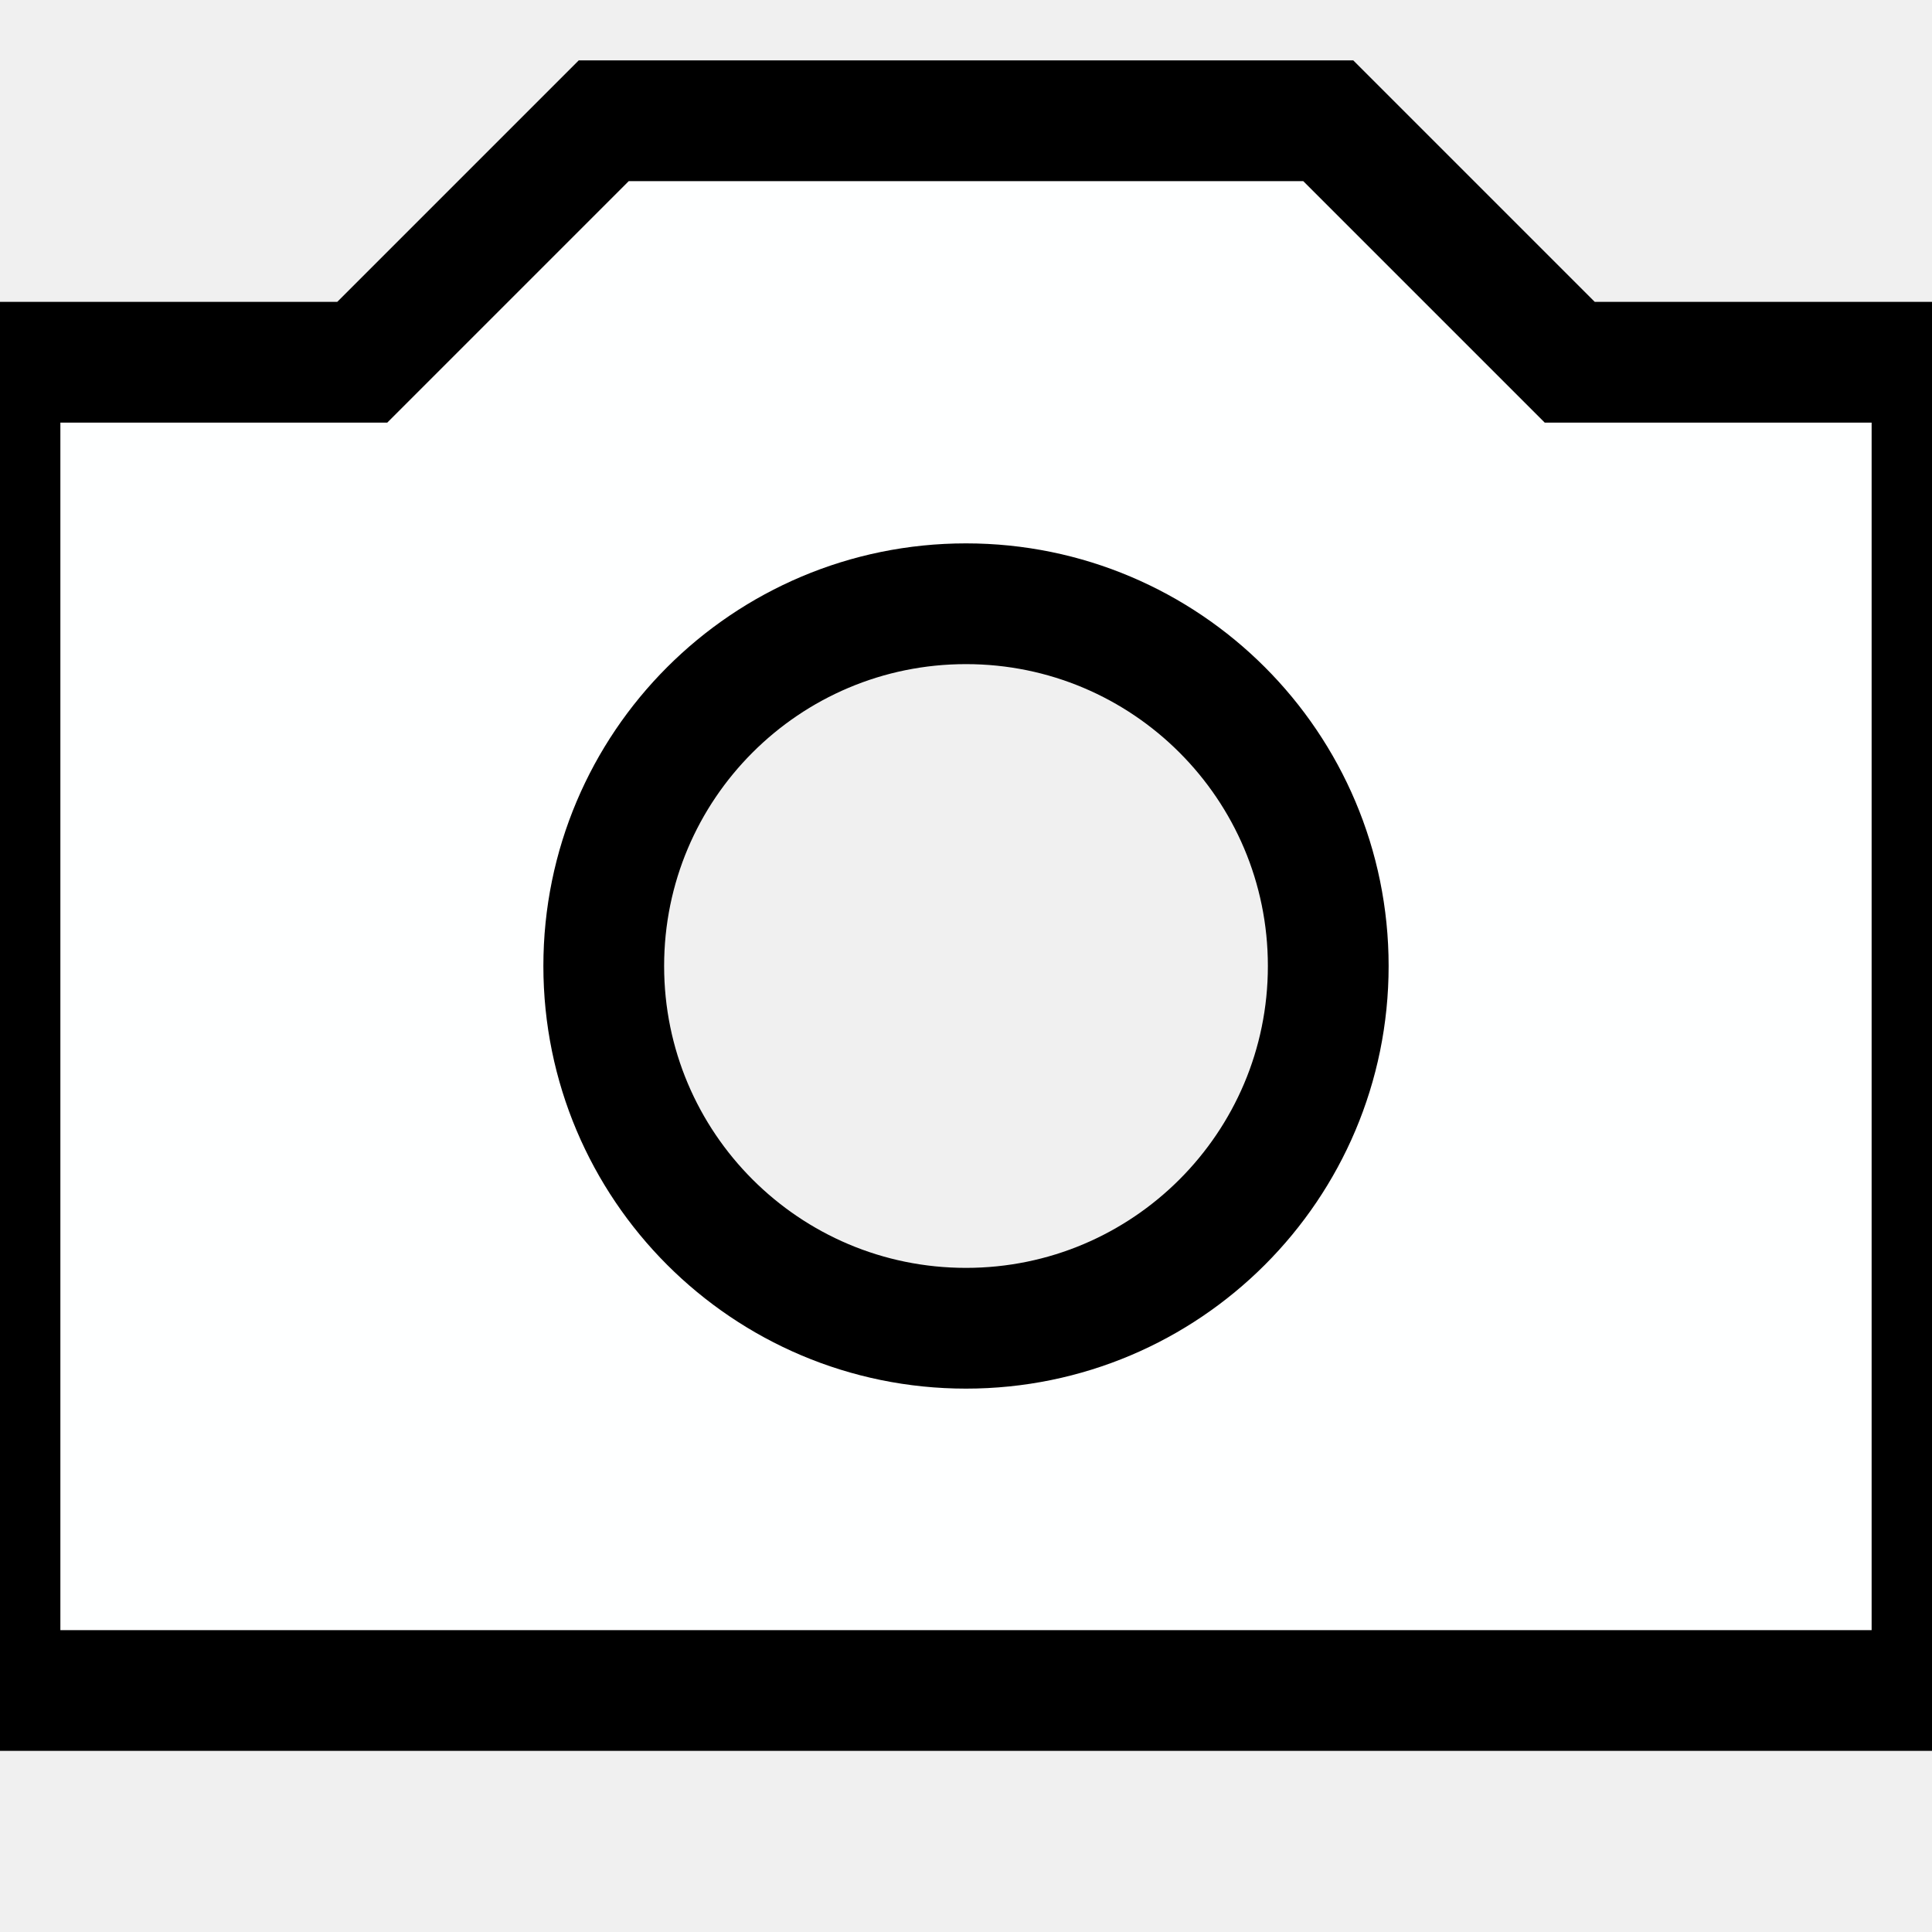
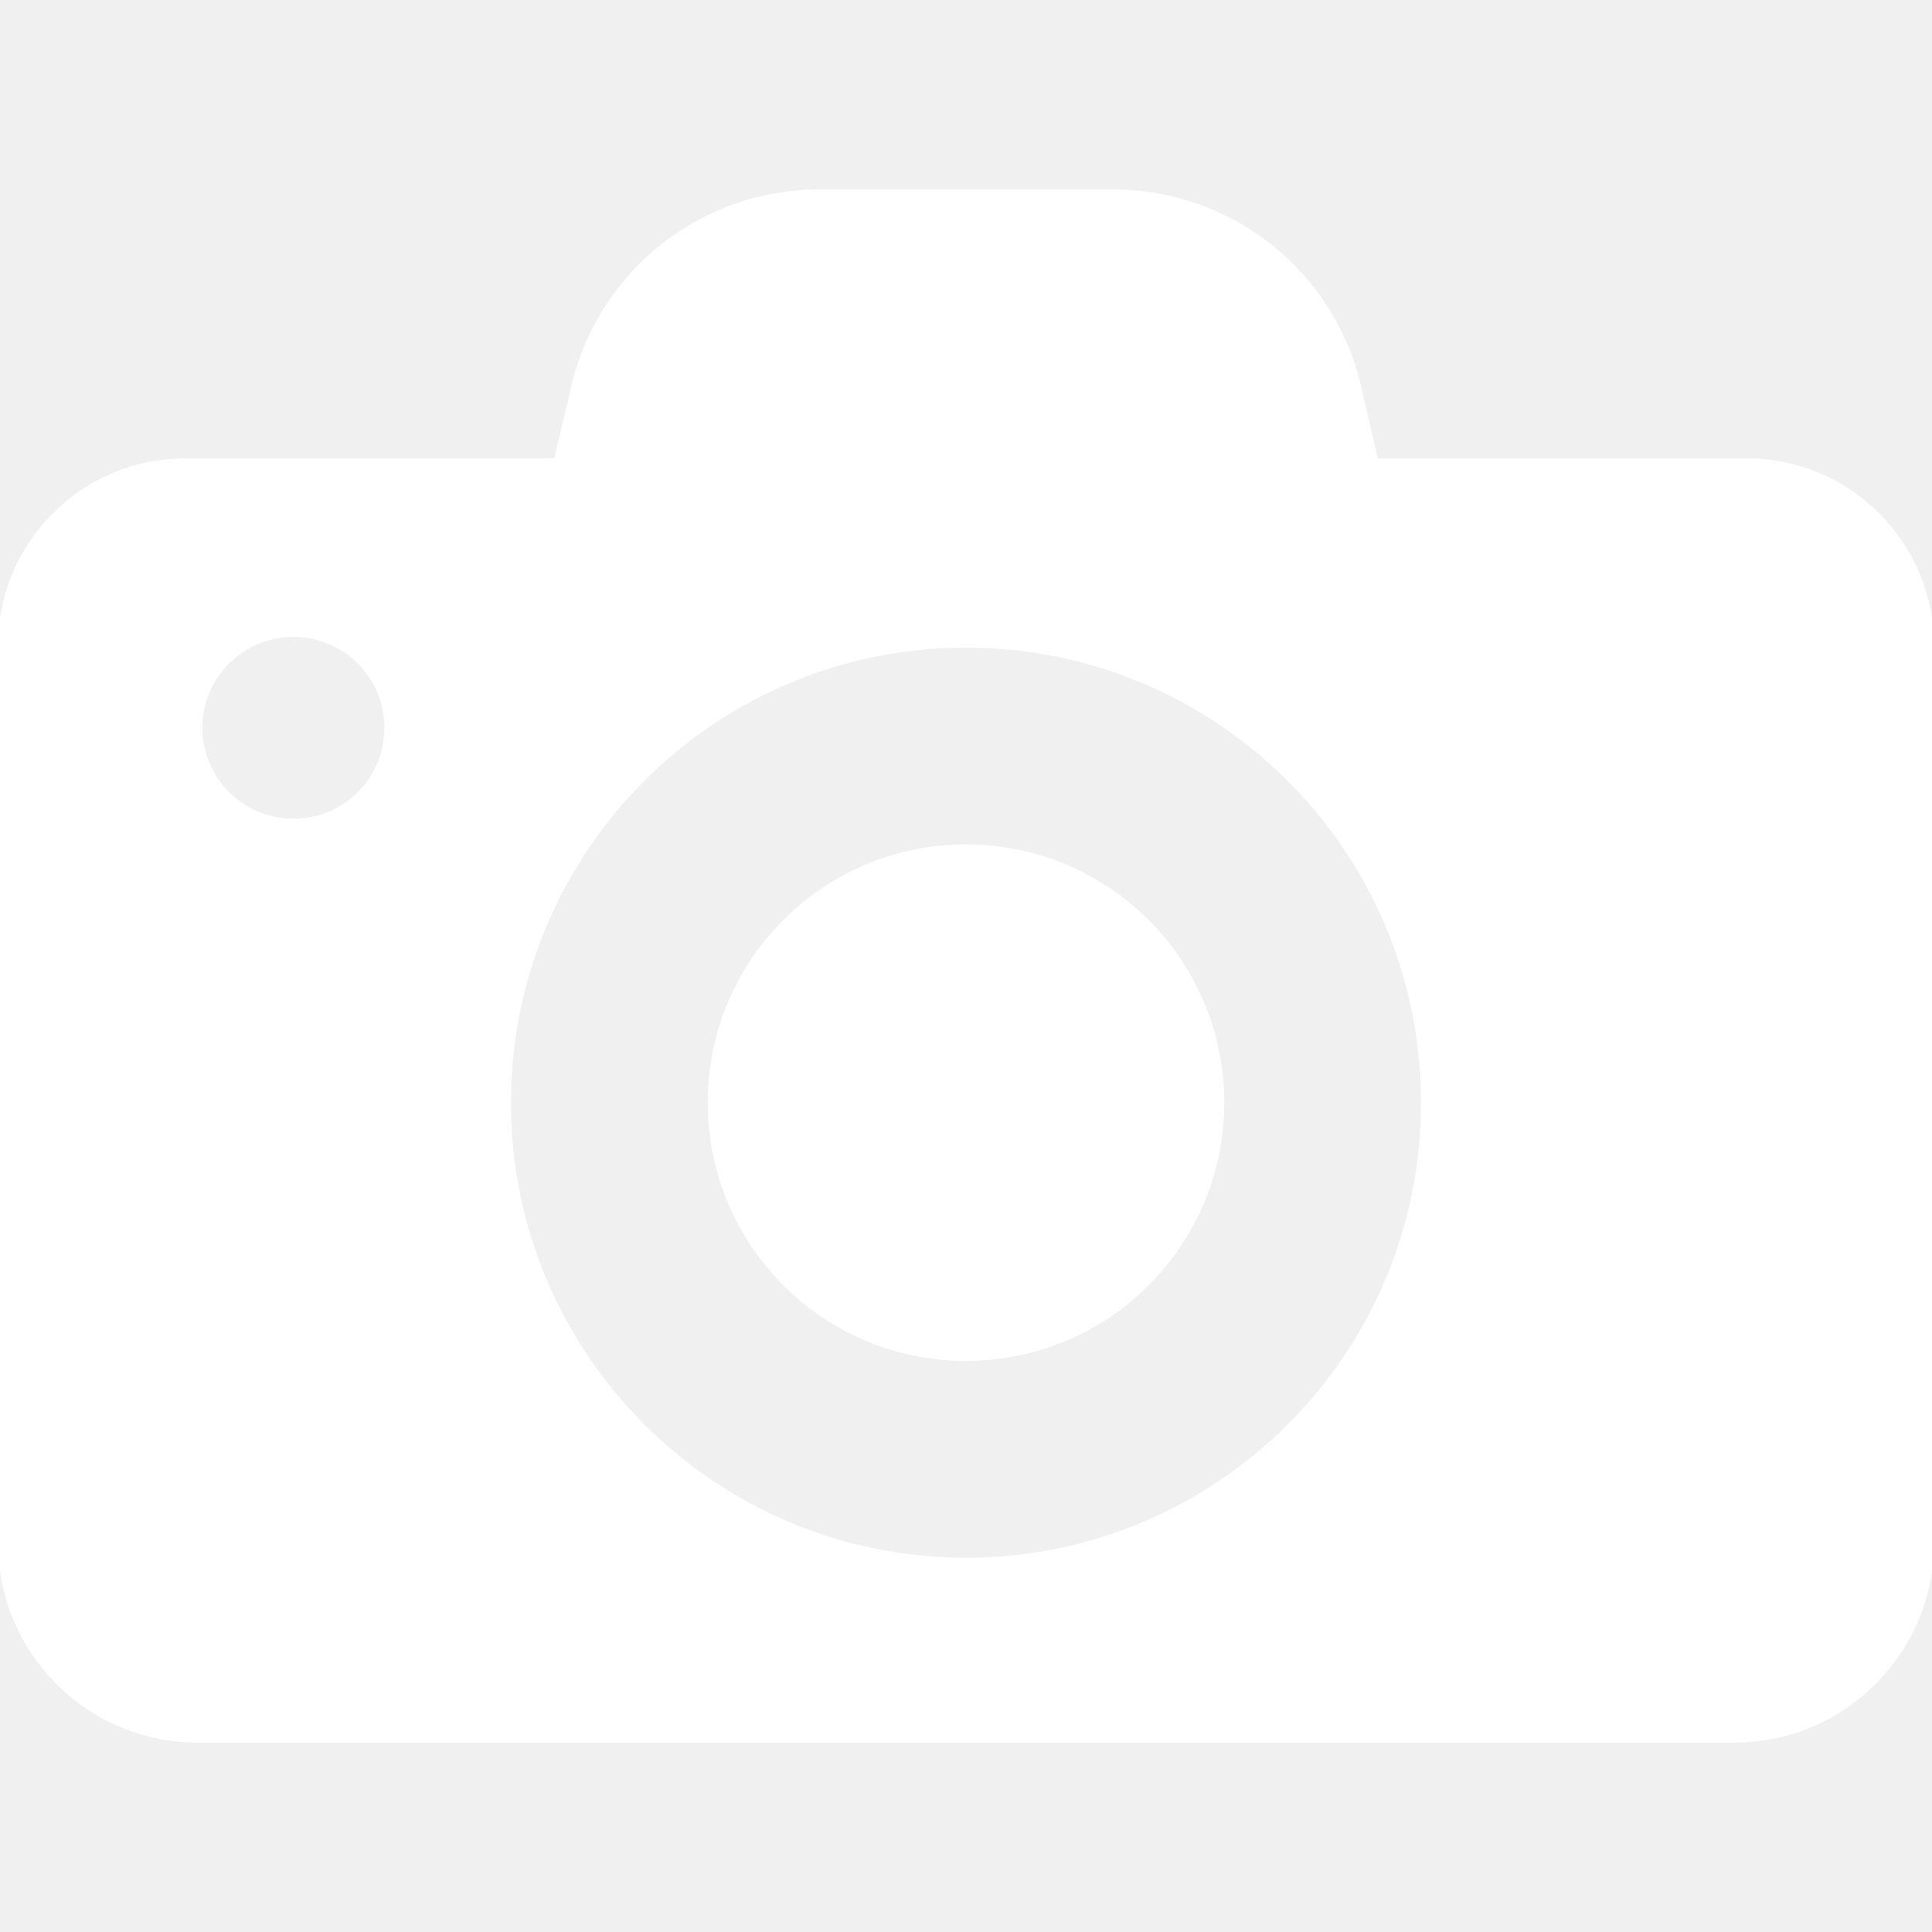
- <svg xmlns="http://www.w3.org/2000/svg" class="{{ with .class }}{{ . }} {{ end }}icon" width="24px" height="24px" viewBox="0 0 16 16" fill="none" stroke="#000000">
+ <svg xmlns="http://www.w3.org/2000/svg" class="{{ with .class }}{{ . }} {{ end }}icon" fill="#ffffff" height="24px" width="24px" version="1.1" id="Capa_1" viewBox="0 0 487 487" xml:space="preserve" stroke="#ffffff">
  <g id="SVGRepo_bgCarrier" stroke-width="0" />
  <g id="SVGRepo_tracerCarrier" stroke-linecap="round" stroke-linejoin="round" />
  <g id="SVGRepo_iconCarrier">
-     <path fill-rule="evenodd" clip-rule="evenodd" d="M3 3H0V14H16V3H13L11 1H5L3 3ZM8 11C9.657 11 11 9.657 11 8C11 6.343 9.657 5 8 5C6.343 5 5 6.343 5 8C5 9.657 6.343 11 8 11Z" fill="#feffff" />
+     <g>
+       <g>
+         <path d="M308.1,277.95c0,35.7-28.9,64.6-64.6,64.6s-64.6-28.9-64.6-64.6s28.9-64.6,64.6-64.6S308.1,242.25,308.1,277.95z M440.3,116.05c25.8,0,46.7,20.9,46.7,46.7v122.4v103.8c0,27.5-22.3,49.8-49.8,49.8H49.8c-27.5,0-49.8-22.3-49.8-49.8v-103.9 v-122.3l0,0c0-25.8,20.9-46.7,46.7-46.7h93.4l4.4-18.6c6.7-28.8,32.4-49.2,62-49.2h74.1c29.6,0,55.3,20.4,62,49.2l4.3,18.6H440.3z M97.4,183.45c0-12.9-10.5-23.4-23.4-23.4c-13,0-23.5,10.5-23.5,23.4s10.5,23.4,23.4,23.4C86.9,206.95,97.4,196.45,97.4,183.45z M358.7,277.95c0-63.6-51.6-115.2-115.2-115.2s-115.2,51.6-115.2,115.2s51.6,115.2,115.2,115.2S358.7,341.55,358.7,277.95z" />
+       </g>
+     </g>
  </g>
</svg>
